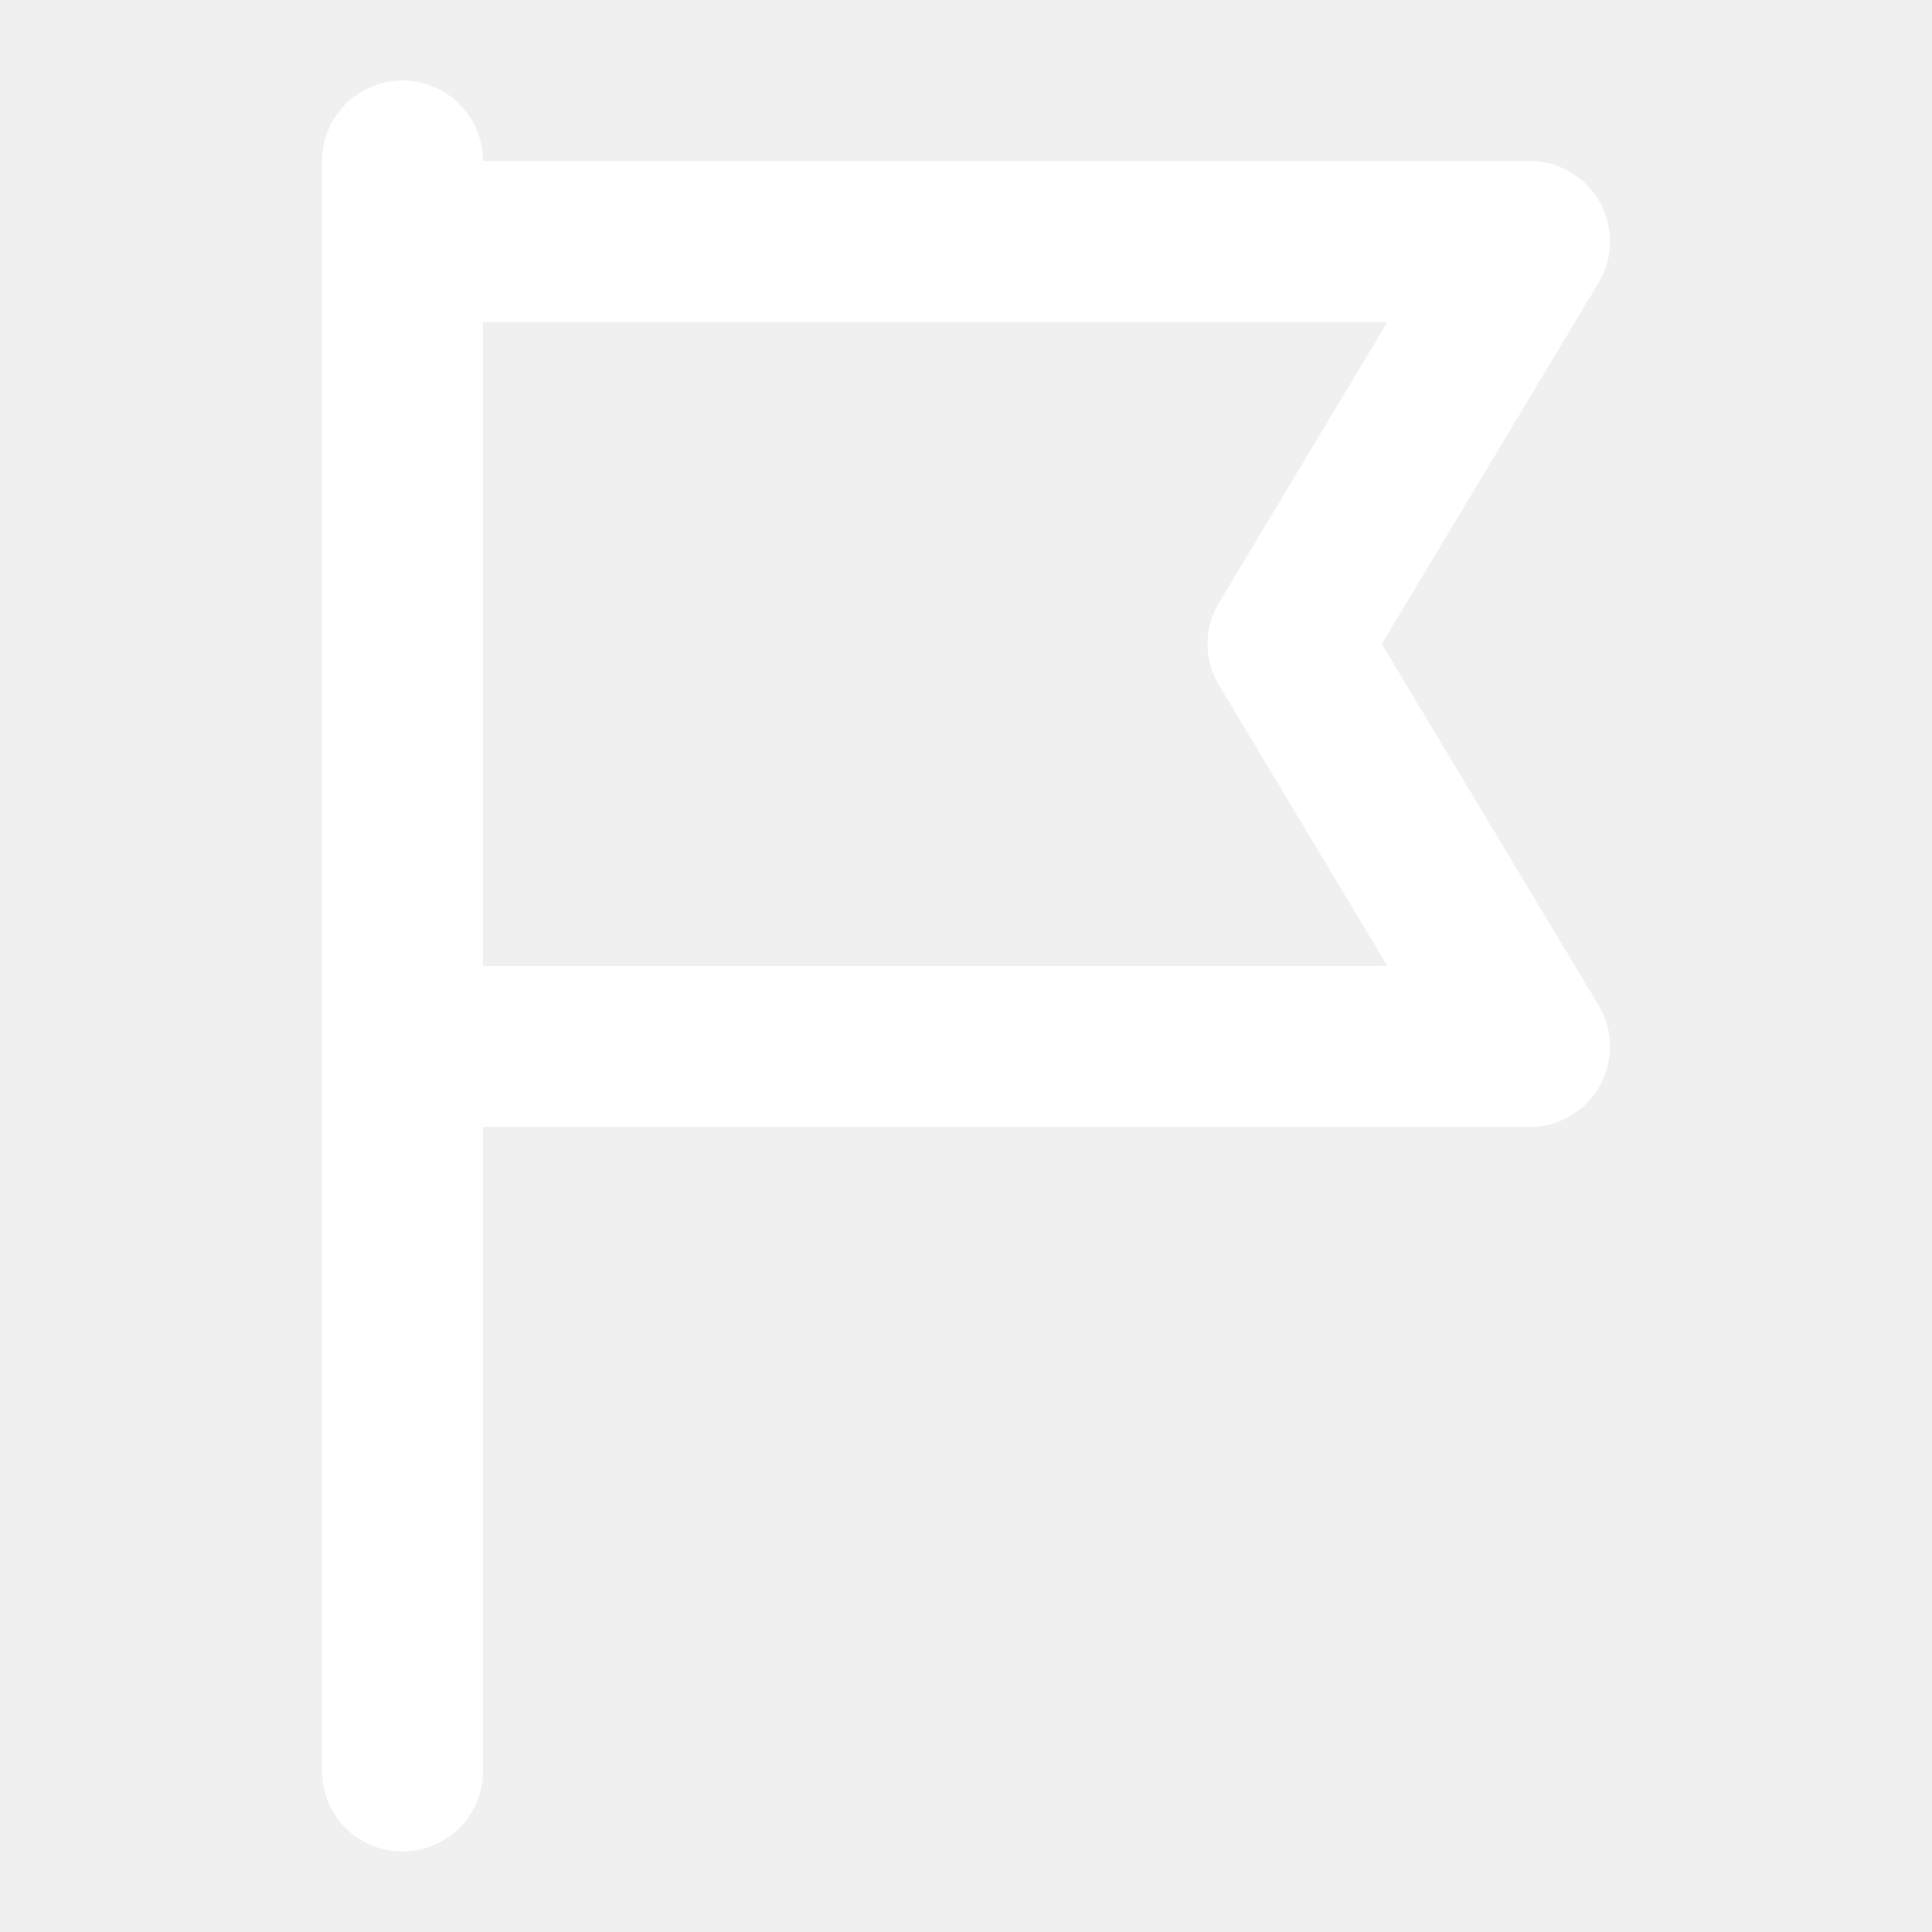
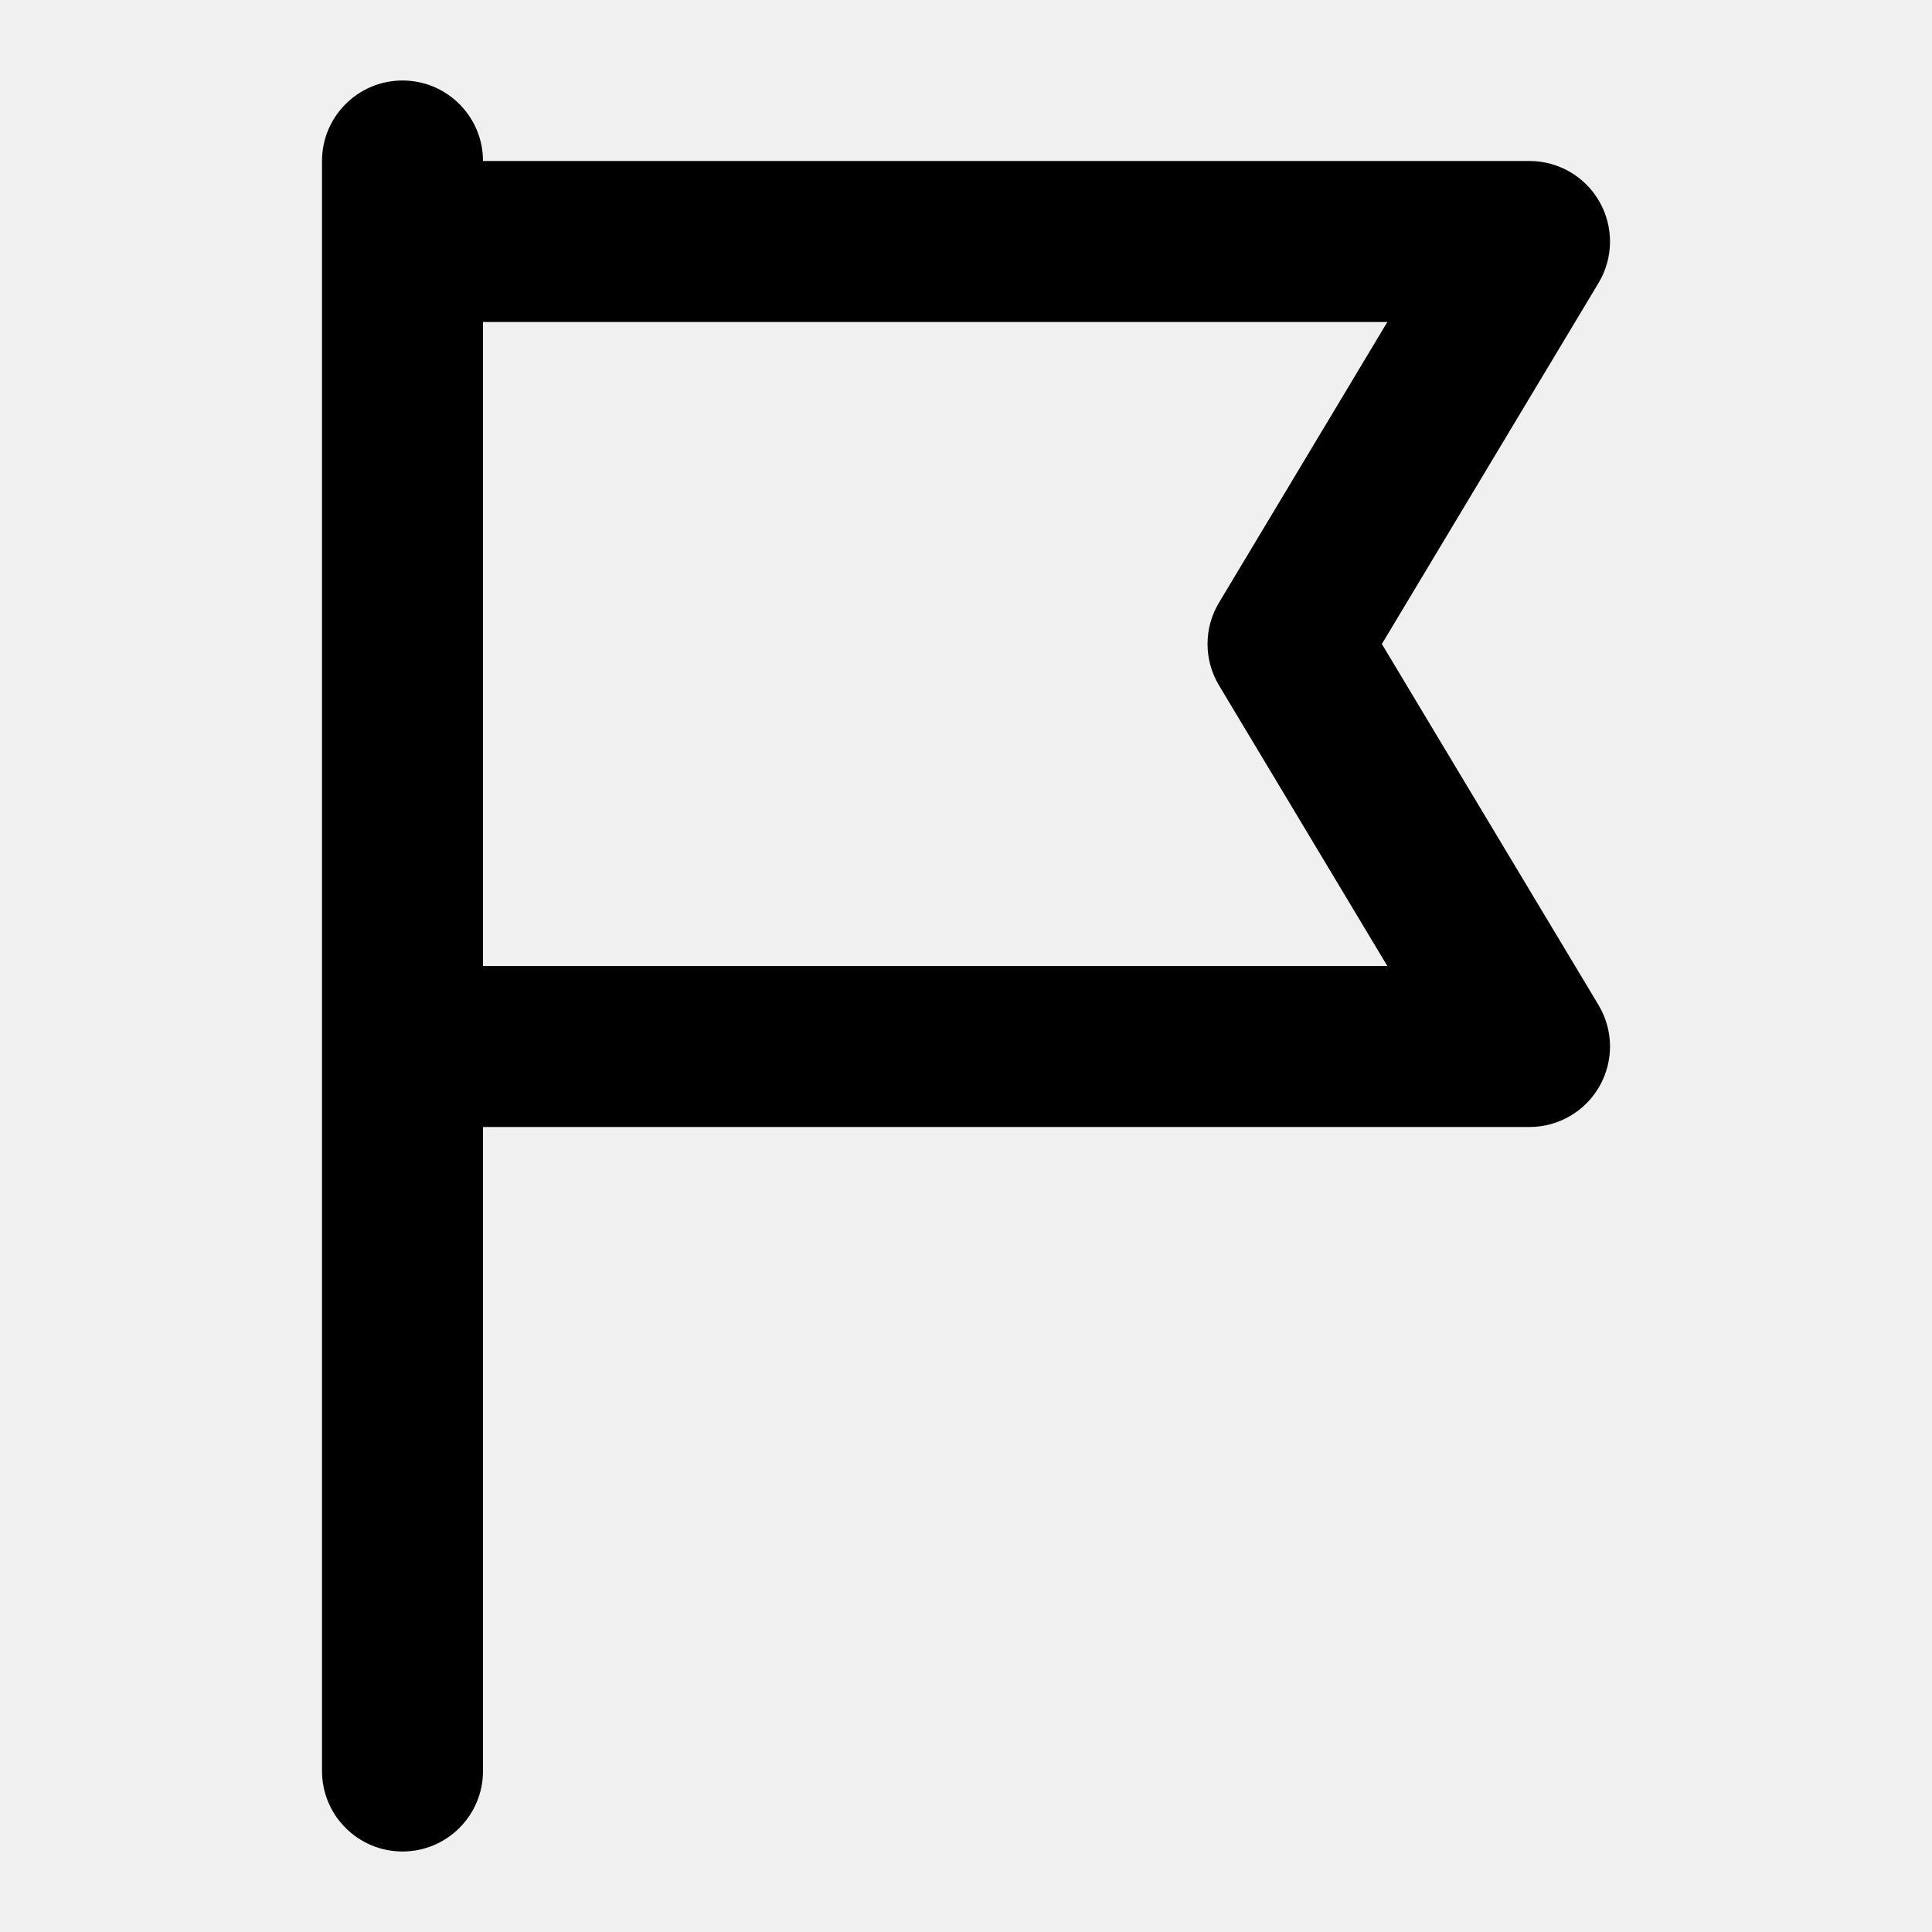
- <svg xmlns="http://www.w3.org/2000/svg" width="800px" height="800px" viewBox="0 0 24 24" fill="none">
+ <svg xmlns="http://www.w3.org/2000/svg" width="25px" height="25px" viewBox="0 0 24 24" fill="none">
  <g id="SVGRepo_bgCarrier" stroke-width="0" />
  <g id="SVGRepo_tracerCarrier" stroke-linecap="round" stroke-linejoin="round" />
  <g id="SVGRepo_iconCarrier">
-     <path fill-rule="evenodd" clip-rule="evenodd" d="M5 1C4.448 1 4 1.448 4 2V22C4 22.552 4.448 23 5 23C5.552 23 6 22.552 6 22V14H19C19.36 14 19.693 13.806 19.87 13.493C20.048 13.179 20.043 12.794 19.858 12.486L17.166 8L19.858 3.514C20.043 3.206 20.048 2.821 19.87 2.507C19.693 2.194 19.36 2 19 2L6 2C6 1.448 5.552 1 5 1ZM6 4V12H17.234L15.143 8.514C14.953 8.198 14.953 7.802 15.143 7.486L17.234 4H6Z" fill="#ffffff" />
+     <path fill-rule="evenodd" clip-rule="evenodd" d="M5 1C4.448 1 4 1.448 4 2V22C4 22.552 4.448 23 5 23C5.552 23 6 22.552 6 22V14H19C19.36 14 19.693 13.806 19.87 13.493C20.048 13.179 20.043 12.794 19.858 12.486L17.166 8L19.858 3.514C20.043 3.206 20.048 2.821 19.87 2.507C19.693 2.194 19.36 2 19 2L6 2C6 1.448 5.552 1 5 1ZM6 4V12H17.234L15.143 8.514C14.953 8.198 14.953 7.802 15.143 7.486L17.234 4H6Z" fill="currentColor" />
  </g>
</svg>
